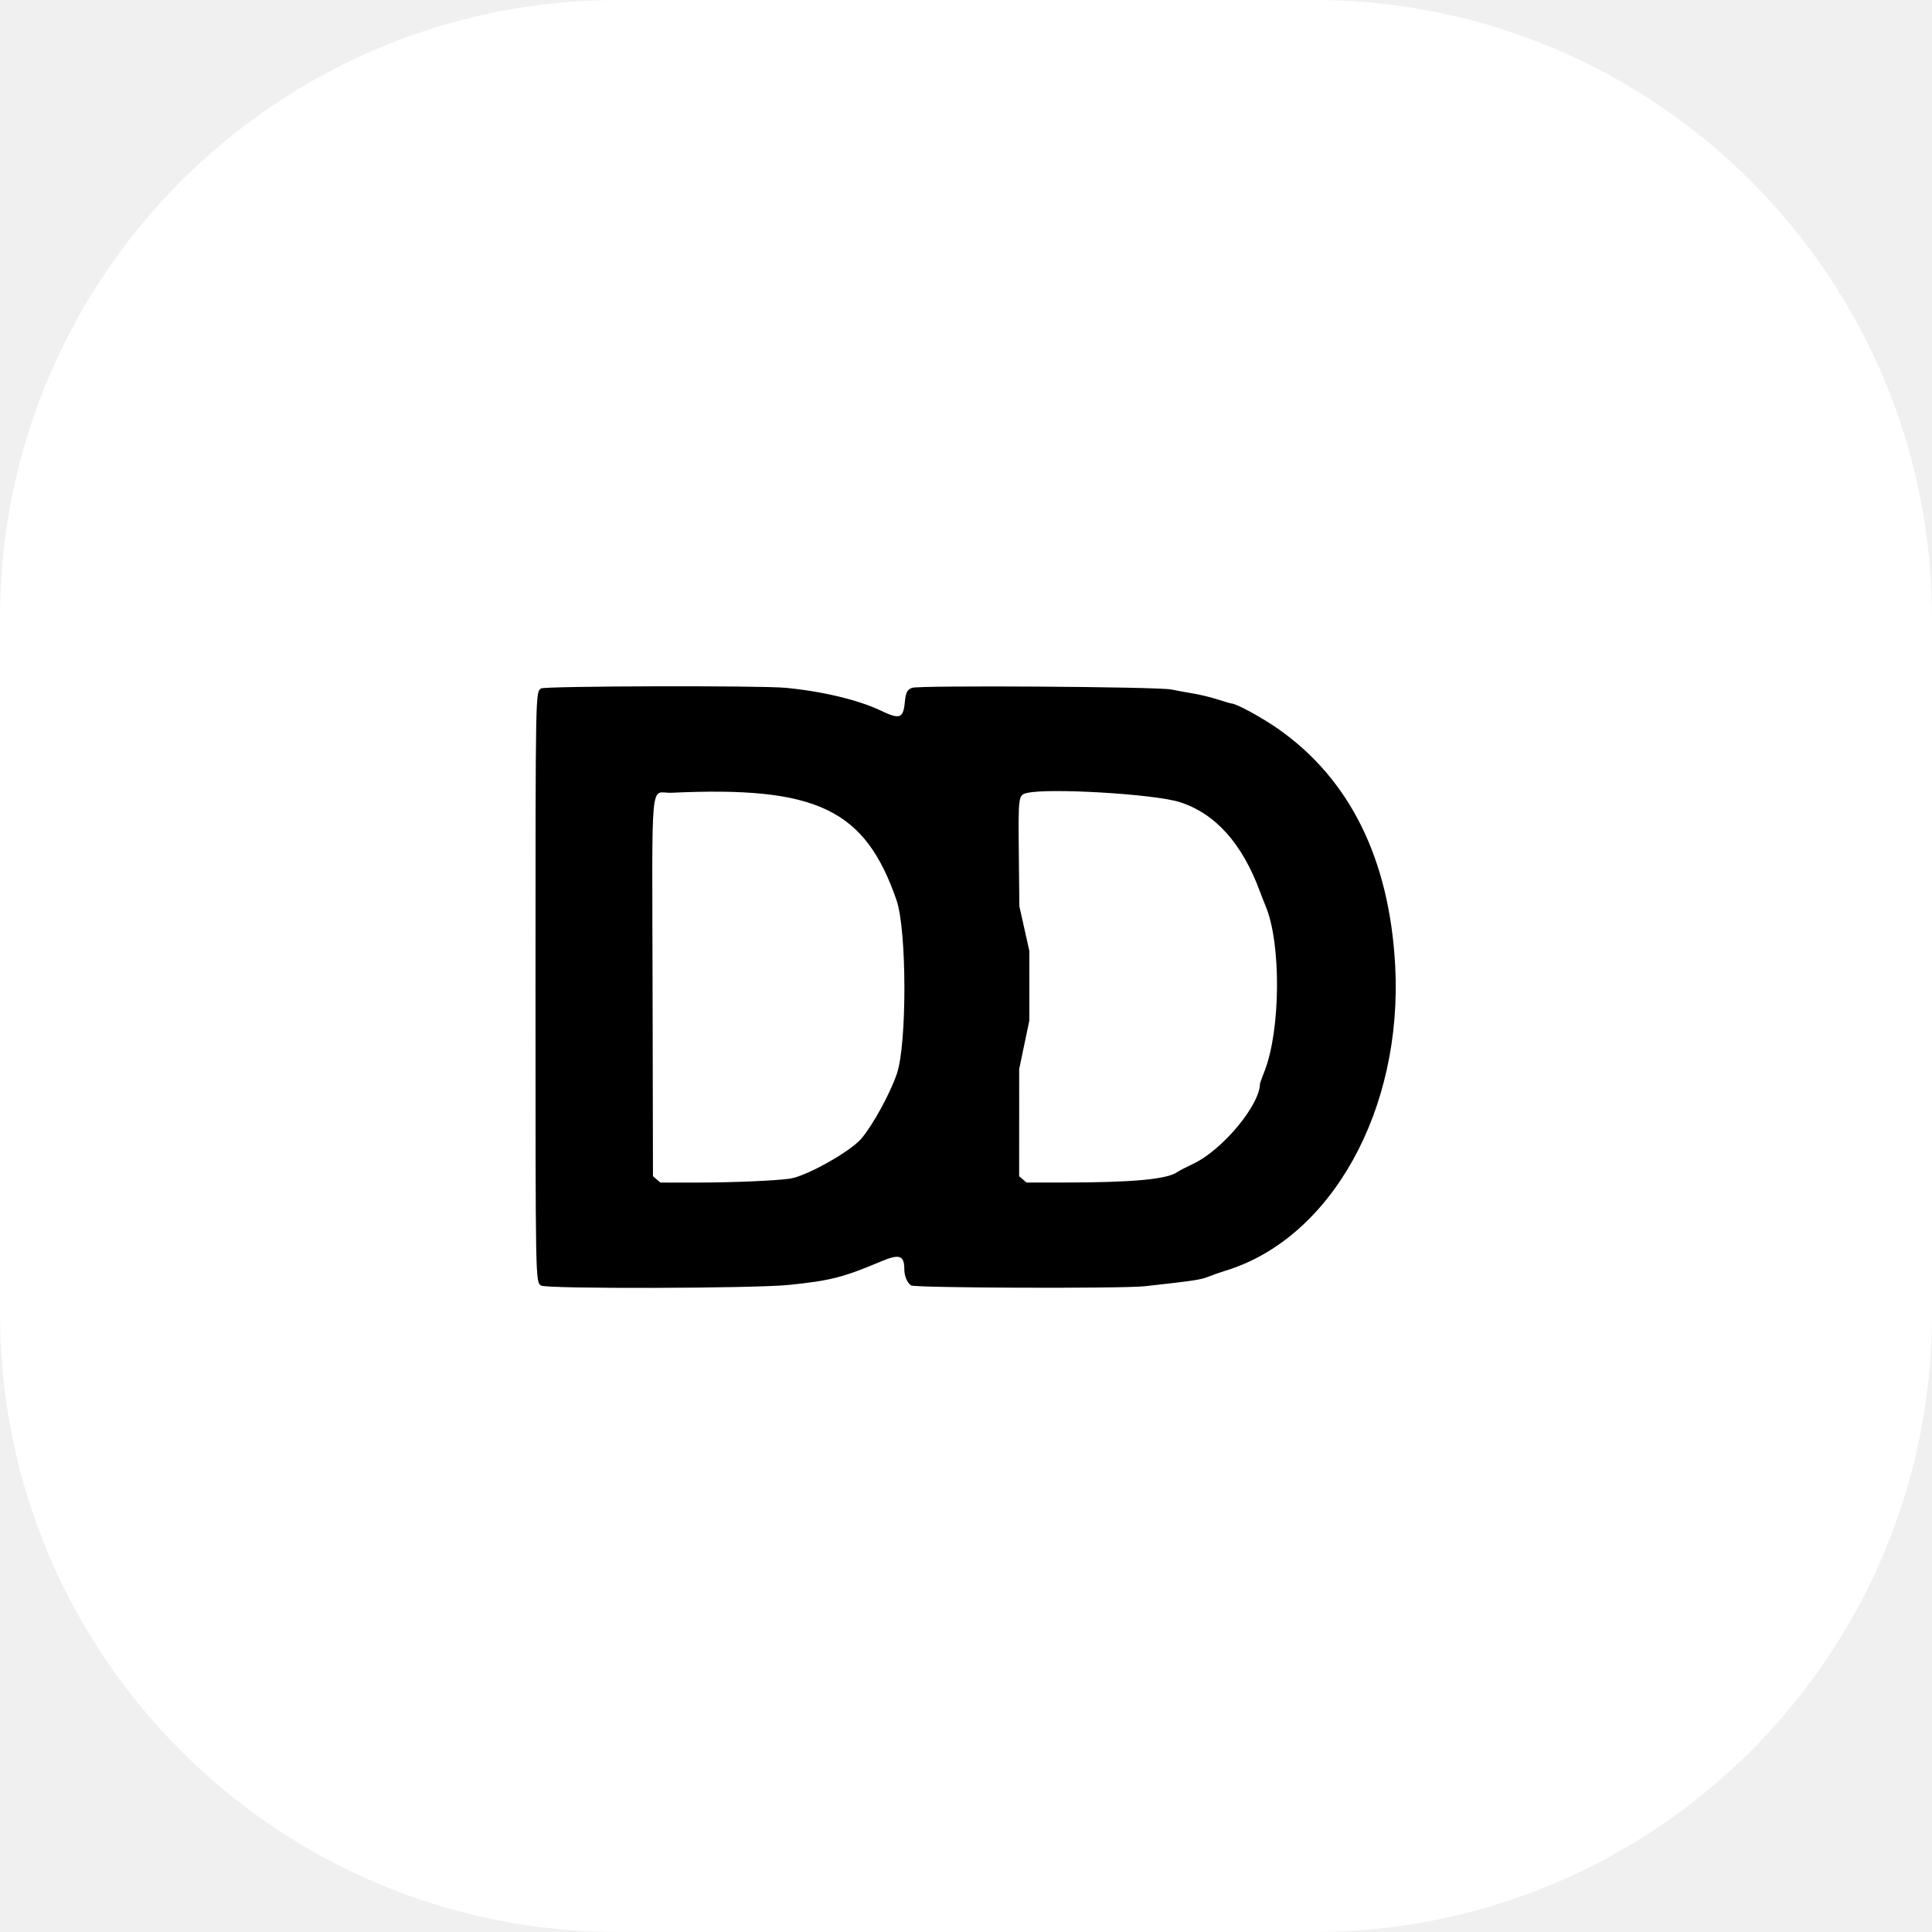
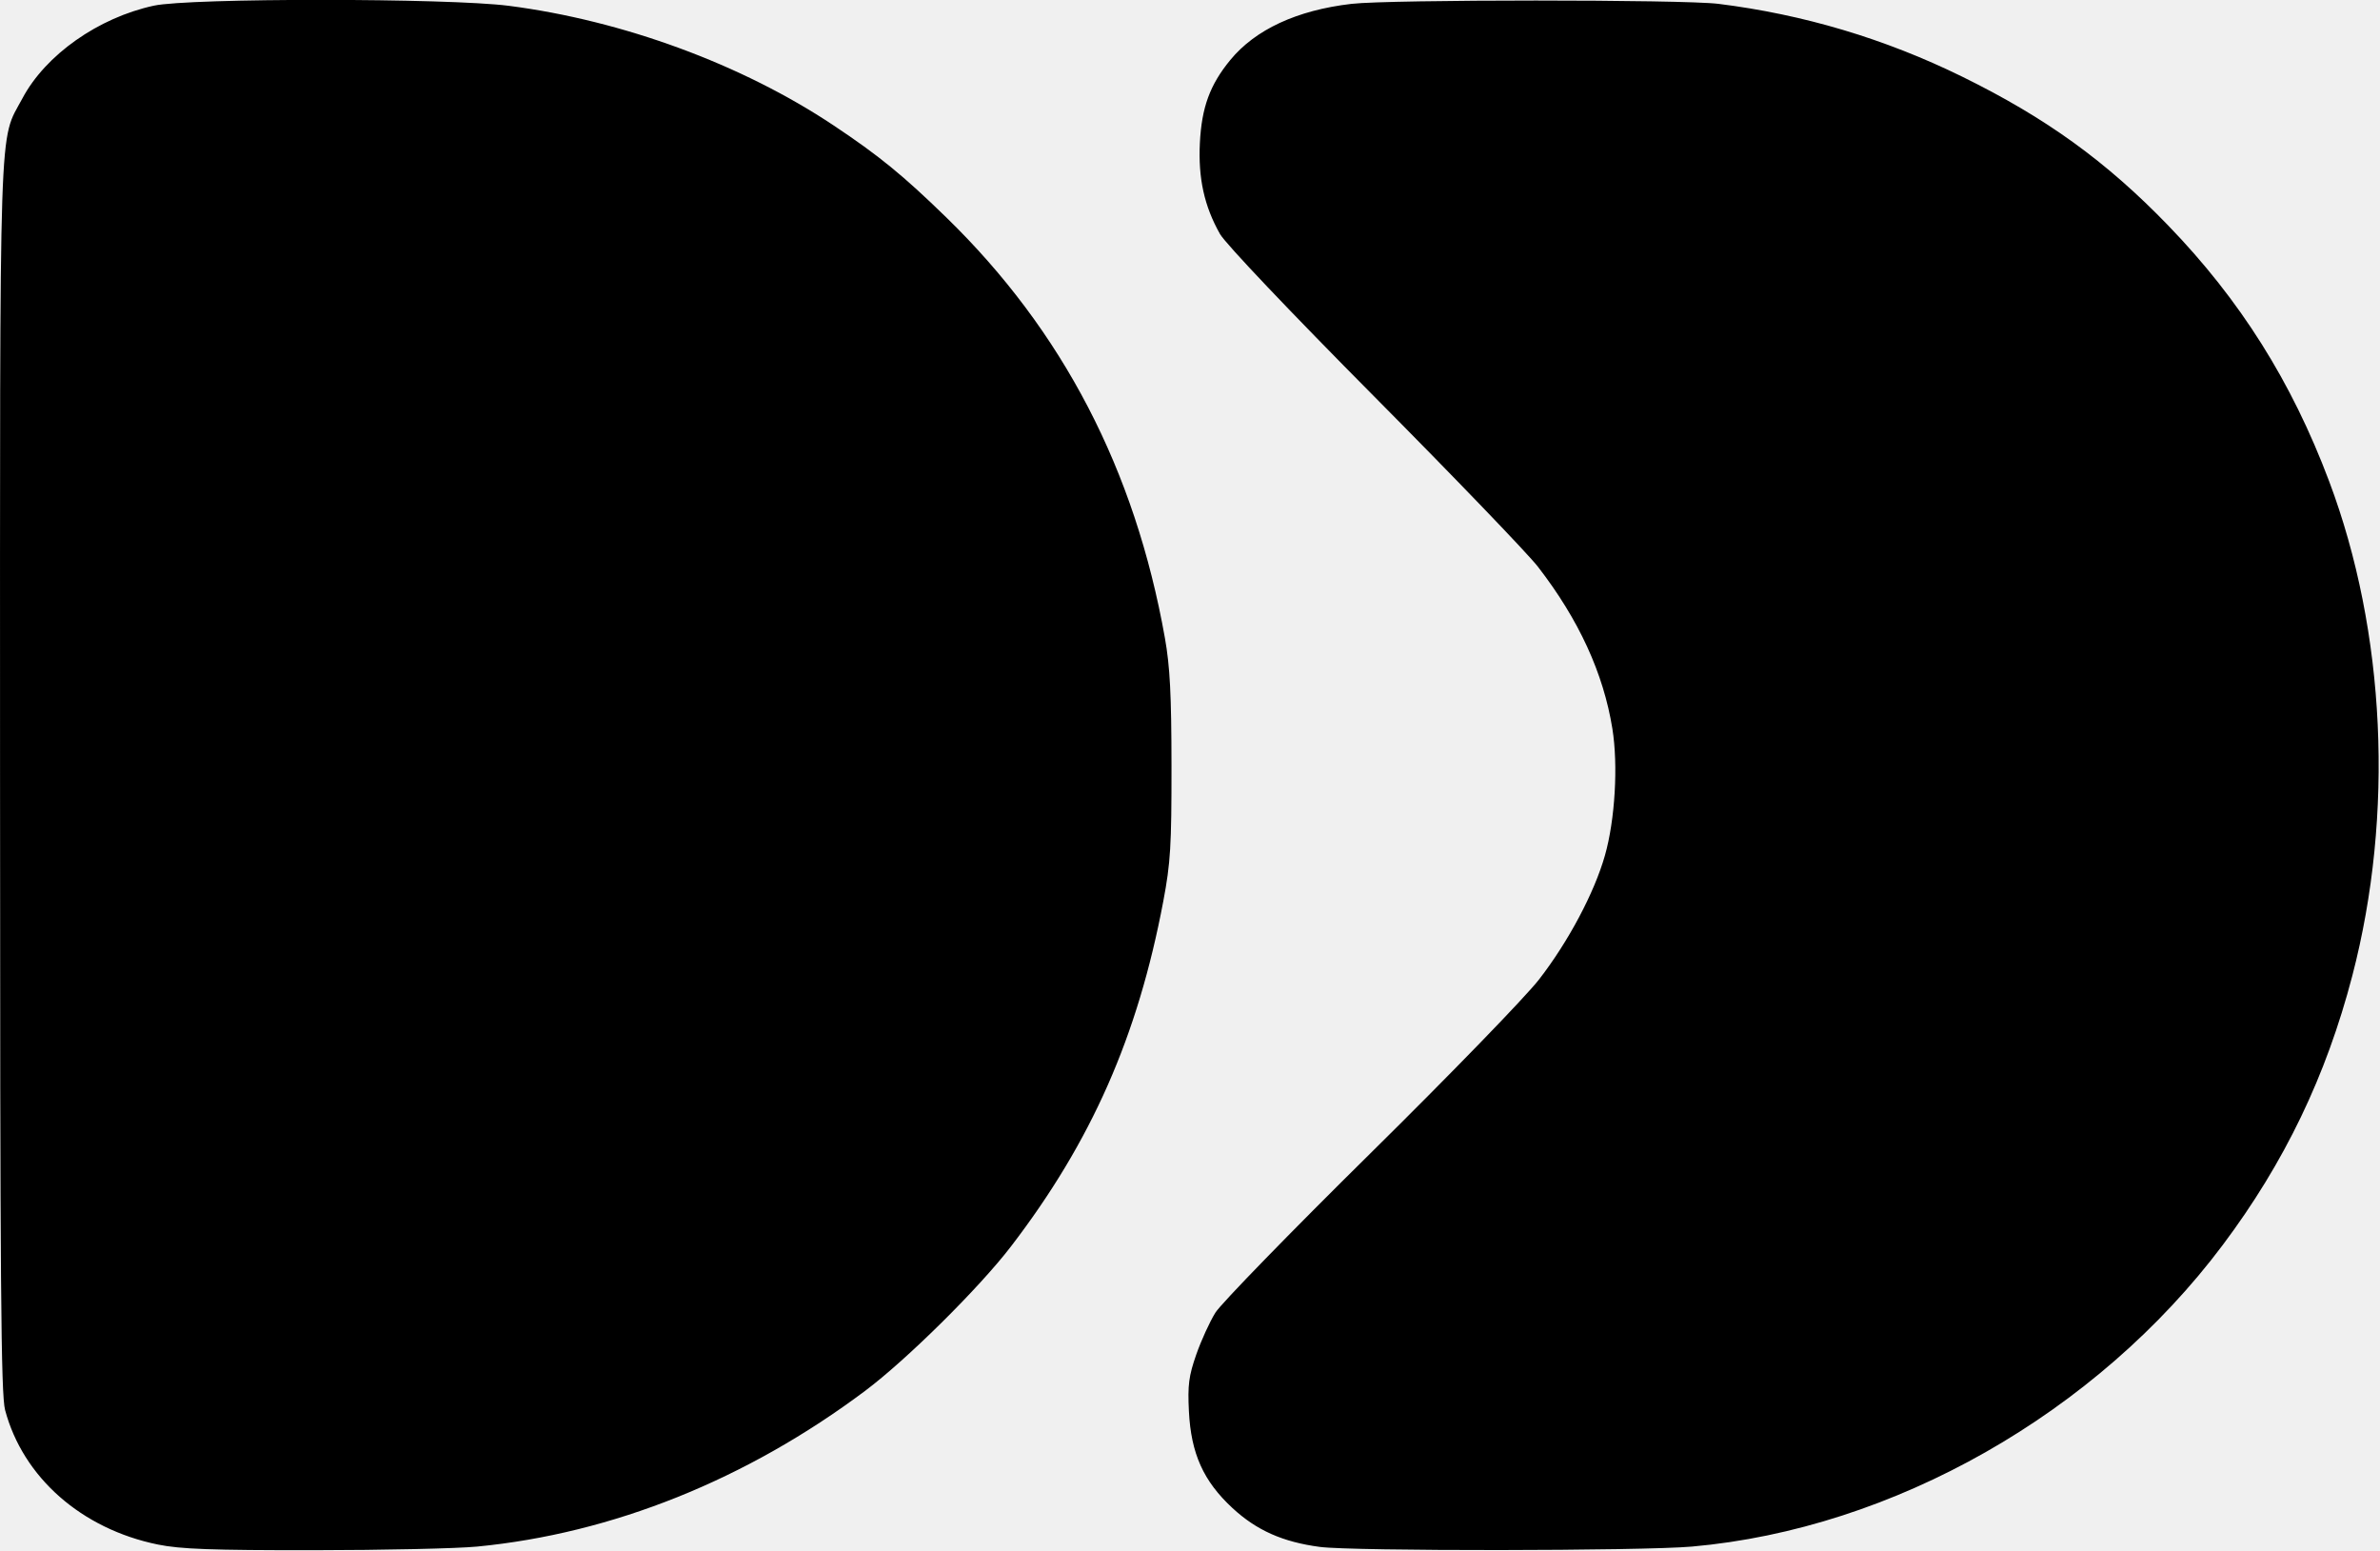
- <svg xmlns="http://www.w3.org/2000/svg" width="2048" height="2048" viewBox="0 0 1472 1472">
-   <rect width="1472" height="1472" rx="471.04" fill="#ffffff" />
-   <path d="M 412.261 524.529 C 407.964 527.539, 408.011 525.025, 408.011 752 C 408.011 978.975, 407.964 976.461, 412.261 979.471 C 416.030 982.110, 574.565 981.709, 601 978.993 C 632.815 975.724, 642.168 973.335, 671.603 960.958 C 685.327 955.187, 689 956.480, 689 967.079 C 689 972.154, 691.134 977.280, 694.117 979.369 C 696.905 981.322, 855.285 981.867, 872.308 979.982 C 909.491 975.865, 914.909 975.053, 920.587 972.747 C 923.839 971.426, 929.681 969.379, 933.568 968.199 C 1014.276 943.694, 1068.980 845.332, 1062.983 735.500 C 1058.558 654.464, 1028.447 593.605, 973.850 555.348 C 961.434 546.647, 941.877 536, 938.311 536 C 937.774 536, 933.096 534.635, 927.917 532.967 C 922.738 531.299, 914.450 529.268, 909.500 528.454 C 904.550 527.640, 896.900 526.235, 892.500 525.333 C 882.033 523.186, 699.762 522.028, 694.816 524.076 C 691.055 525.634, 690.108 527.568, 689.371 535.204 C 688.195 547.369, 685.428 548.311, 671.096 541.427 C 654.268 533.345, 626.494 526.694, 598.500 524.043 C 579.267 522.222, 414.943 522.651, 412.261 524.529 M 511.666 604 C 495.044 604.767, 496.867 585.669, 497.213 755.337 L 497.500 896.173 500.306 898.587 L 503.112 901 529.806 901.012 C 557.052 901.025, 590.485 899.636, 601.802 898.023 C 614.251 896.248, 647.783 877.475, 656.241 867.544 C 665.058 857.193, 678.285 833.016, 683.364 817.968 C 691.096 795.058, 690.919 708.634, 683.093 685.949 C 659.115 616.442, 622.398 598.890, 511.666 604 M 782.040 604.269 C 775.911 605.858, 775.796 606.783, 776.250 650.853 L 776.658 690.500 780.459 707.500 L 784.261 724.500 784.268 751 L 784.275 777.500 780.400 796 L 776.525 814.500 776.513 855.335 L 776.500 896.171 779.306 898.585 L 782.112 901 811.306 900.970 C 863.228 900.917, 889.201 898.502, 897 893 C 898.375 892.030, 903.775 889.227, 909 886.772 C 931.363 876.263, 960 841.865, 960 825.513 C 960 825.207, 961.554 820.979, 963.454 816.118 C 975.743 784.669, 976.218 719.062, 964.363 690.500 C 962.993 687.200, 961.045 682.250, 960.034 679.500 C 946.527 642.767, 926.119 619.921, 899 611.174 C 879.697 604.949, 798.026 600.127, 782.040 604.269" fill="#000000" fill-rule="evenodd" />
+ <svg xmlns="http://www.w3.org/2000/svg" width="651" height="424" viewBox="0 0 651 424">
+   <path fill="#000000" fill-rule="evenodd" d="M 42.072 1.553 C 26.870 4.850, 12.482 14.991, 6.150 26.871 C -0.387 39.134, -0.001 27.478, 0.012 212.460 C 0.022 351.327, 0.261 381.391, 1.390 385.632 C 6.301 404.074, 22.312 418.163, 43.208 422.427 C 49.364 423.683, 57.919 423.995, 85.708 423.974 C 104.844 423.960, 125 423.514, 130.500 422.983 C 167.522 419.407, 204.222 404.677, 236.657 380.376 C 248.008 371.872, 267.827 352.250, 276.516 340.915 C 298.546 312.174, 311.200 283.508, 318.193 246.500 C 320.174 236.014, 320.457 231.346, 320.438 209.500 C 320.422 190.034, 320.023 182.286, 318.639 174.500 C 310.459 128.487, 290.684 90.453, 258.817 59.441 C 246.961 47.904, 240.454 42.593, 228 34.290 C 202.968 17.601, 170.384 5.607, 139.158 1.588 C 122.532 -0.552, 51.895 -0.577, 42.072 1.553 M 369.679 1.056 C 354.756 2.790, 343.346 8.080, 336.497 16.439 C 330.938 23.223, 328.692 29.358, 328.202 39.098 C 327.717 48.751, 329.408 56.407, 333.703 64 C 335.180 66.613, 352.897 85.276, 375.944 108.500 C 397.776 130.500, 417.902 151.425, 420.668 155 C 431.845 169.447, 438.587 184.108, 441.032 199.288 C 442.644 209.294, 441.768 224.210, 438.997 233.961 C 436.097 244.164, 429.020 257.487, 420.997 267.849 C 417.263 272.672, 396.811 293.757, 374.778 315.500 C 353.041 336.950, 333.993 356.525, 332.449 359 C 330.904 361.475, 328.546 366.637, 327.209 370.472 C 325.164 376.334, 324.844 378.802, 325.201 385.972 C 325.776 397.544, 329.174 405.094, 337.116 412.447 C 343.688 418.531, 350.878 421.730, 361 423.072 C 370.044 424.272, 449.032 424.201, 462.813 422.981 C 517.863 418.109, 573.464 386.520, 607.983 340.506 C 624.864 318.002, 636.281 294.279, 643.427 266.858 C 654.915 222.772, 652.575 172.804, 637.097 131.649 C 626.859 104.429, 612.784 82.065, 593.035 61.638 C 576.062 44.083, 559.609 32.205, 536.658 20.938 C 515.574 10.587, 493.298 3.939, 470.026 1.051 C 460.276 -0.158, 380.094 -0.155, 369.679 1.056" />
</svg>
